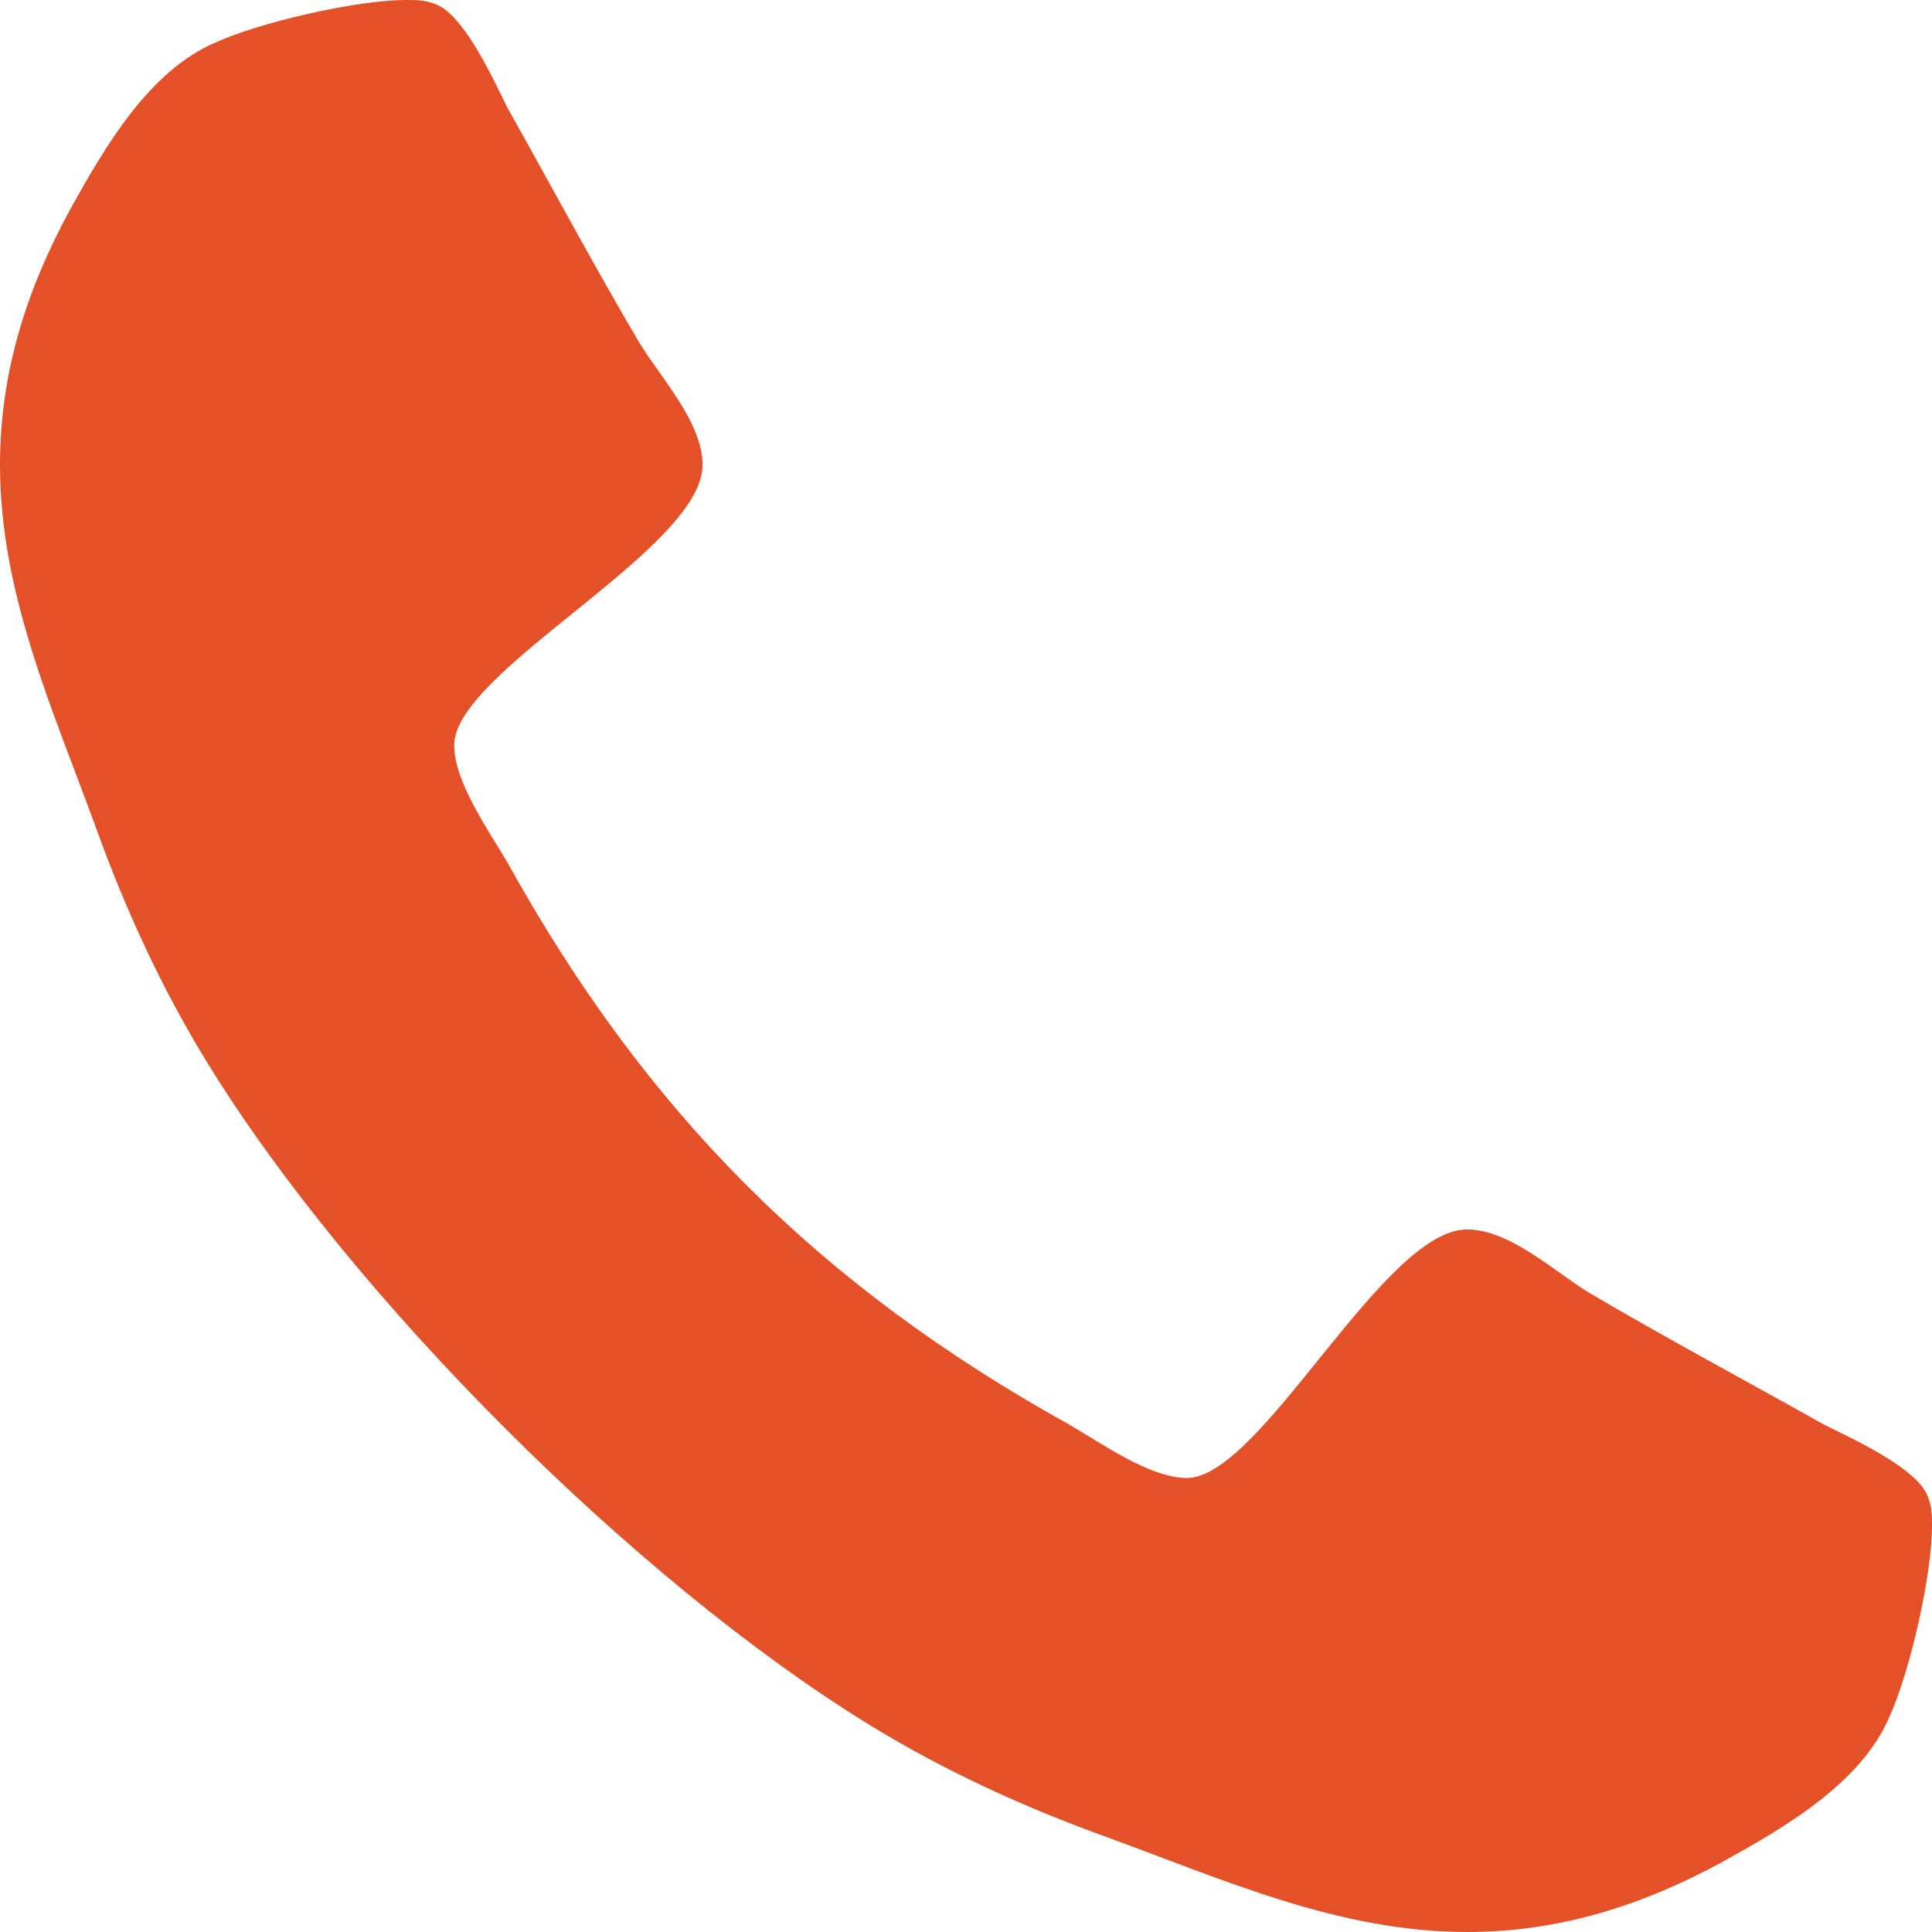
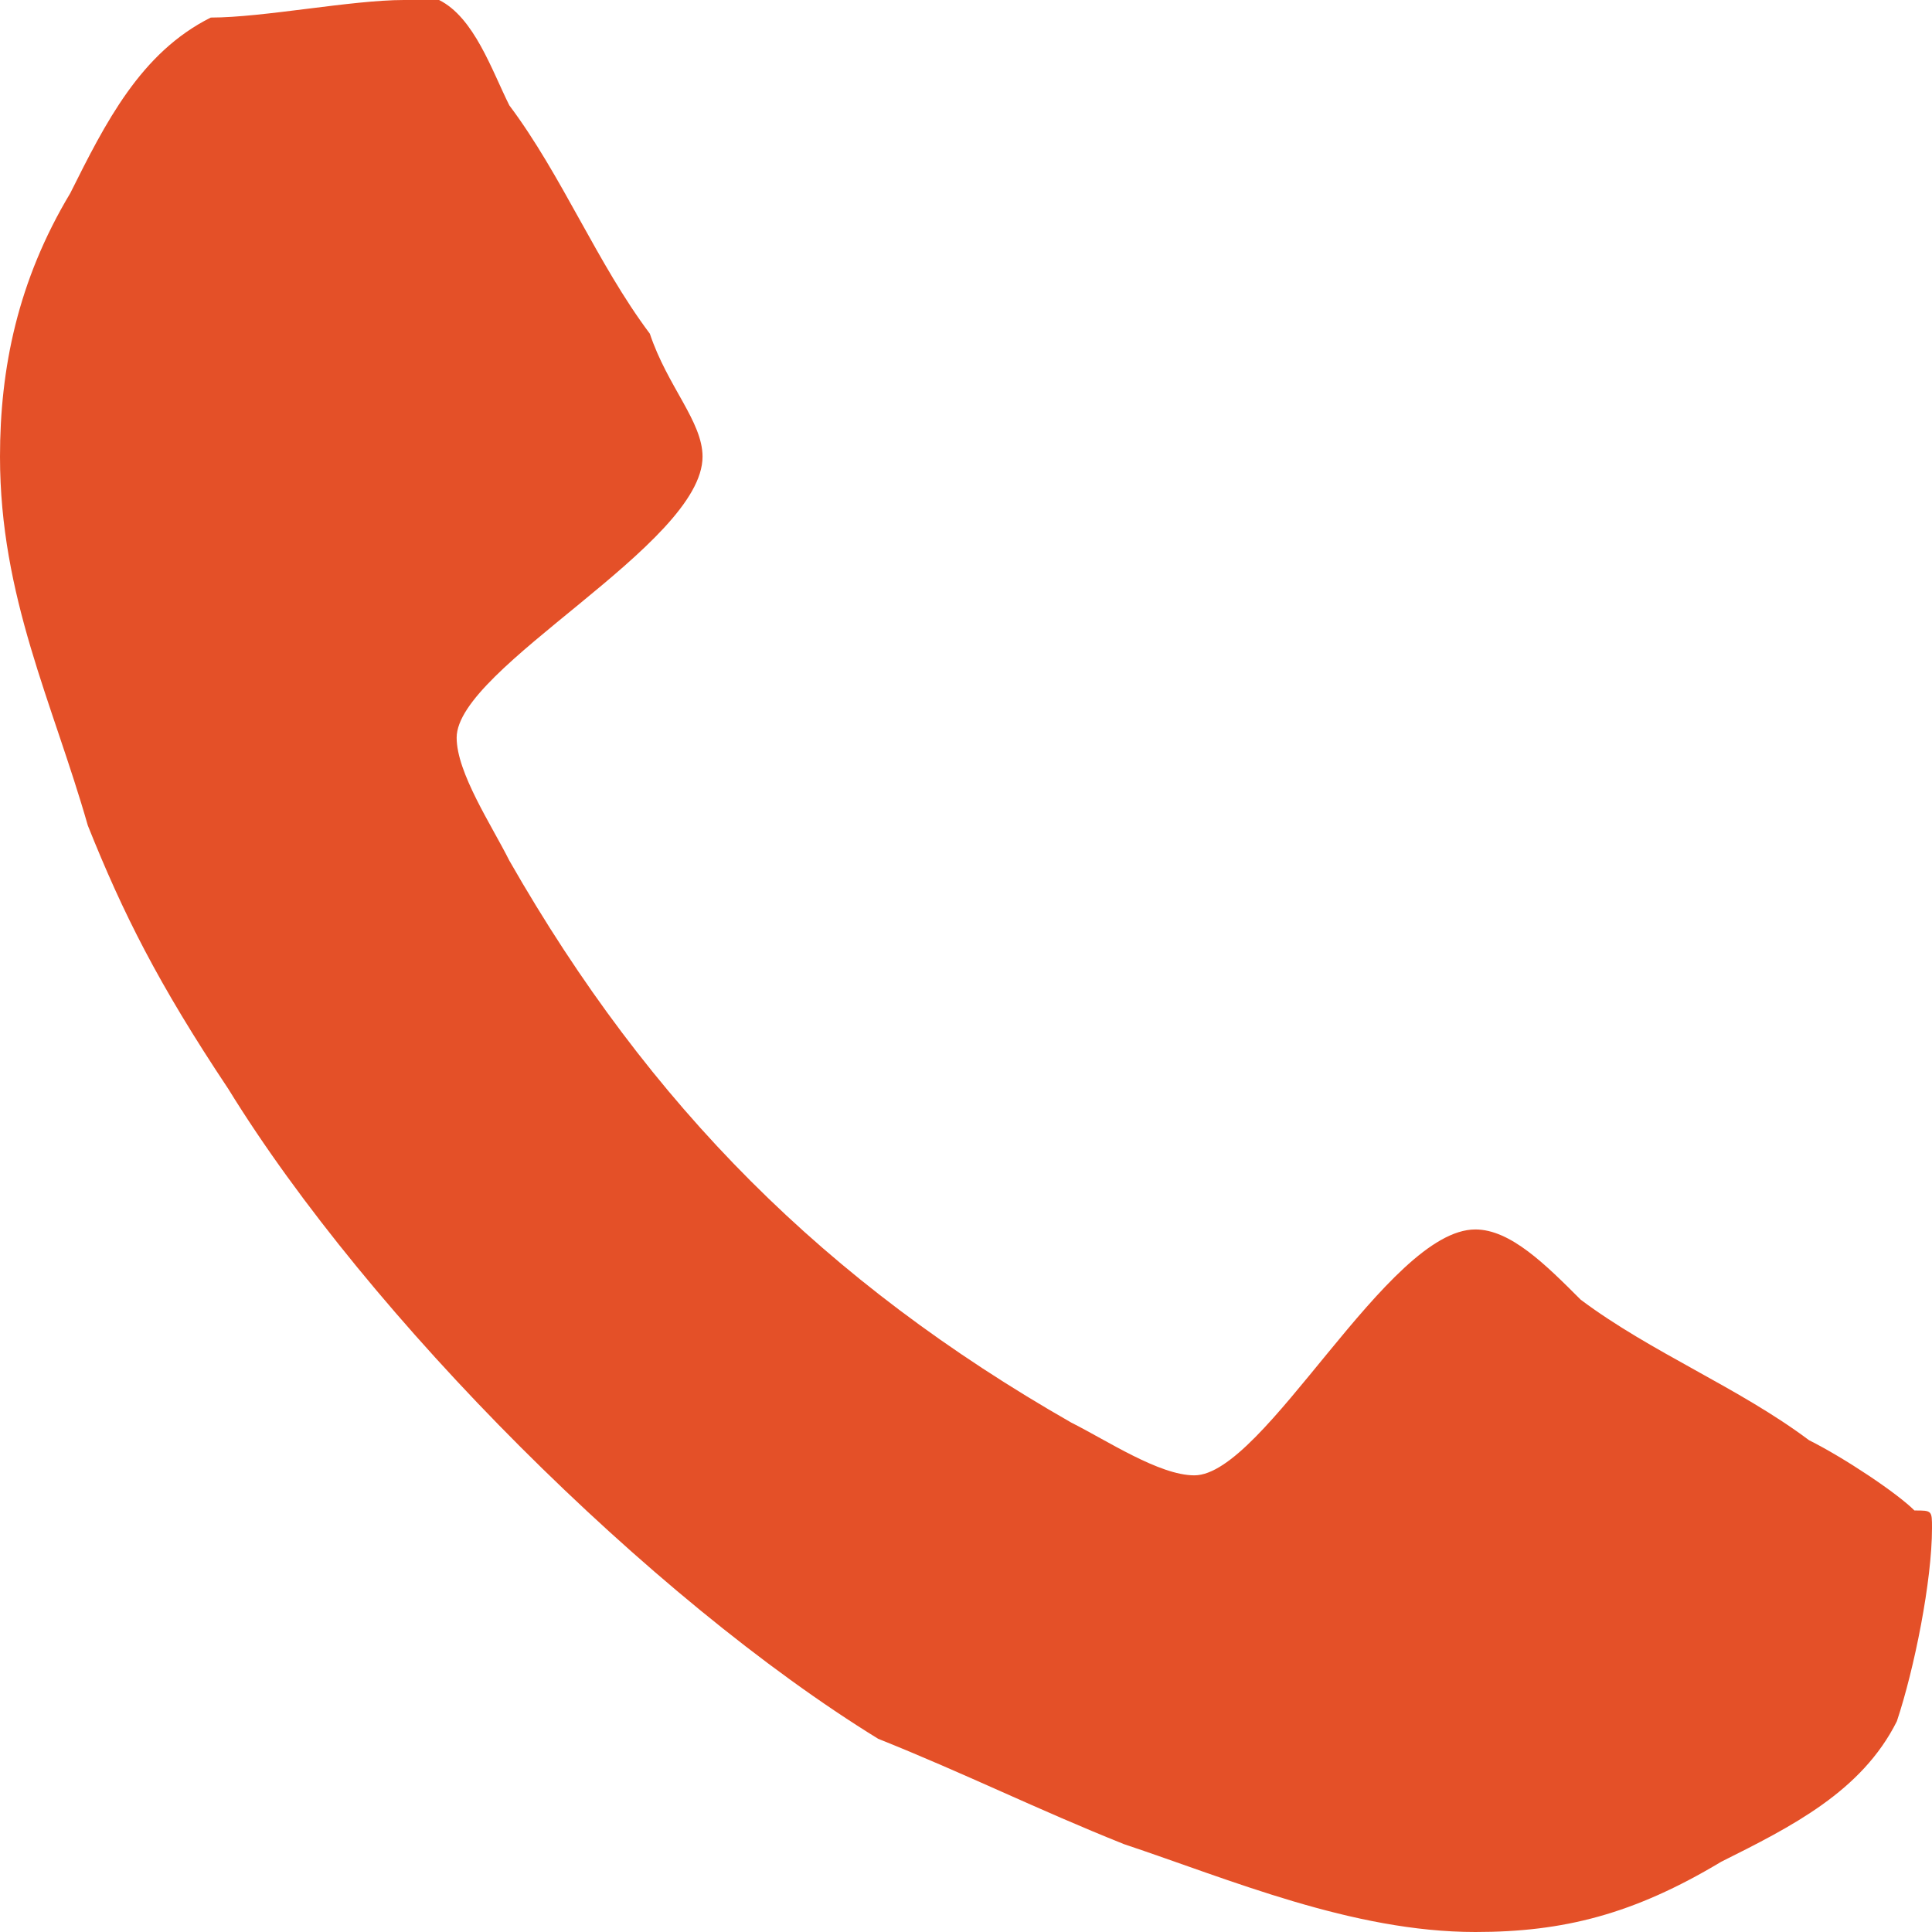
- <svg xmlns="http://www.w3.org/2000/svg" version="1.1" id="Layer_1" x="0px" y="0px" width="11px" height="11px" viewBox="0 0 11 11" enable-background="new 0 0 11 11" xml:space="preserve">
-   <g>
-     <path fill="#E45028" d="M10.758,9.774c-0.164,0.383-0.602,0.633-0.953,0.828C9.344,10.852,8.875,11,8.352,11   c-0.727,0-1.383-0.297-2.047-0.539c-0.477-0.172-0.938-0.383-1.367-0.648c-1.328-0.82-2.93-2.422-3.75-3.75   C0.922,5.633,0.711,5.172,0.54,4.695C0.297,4.031,0,3.375,0,2.648c0-0.523,0.148-0.992,0.398-1.453   c0.196-0.352,0.446-0.789,0.829-0.953C1.485,0.125,2.032,0,2.313,0c0.055,0,0.109,0,0.164,0.023   c0.164,0.055,0.336,0.438,0.414,0.594c0.25,0.445,0.492,0.898,0.75,1.336C3.766,2.156,4,2.406,4,2.648   C4,3.125,2.586,3.82,2.586,4.242c0,0.211,0.195,0.484,0.305,0.672C3.68,6.336,4.665,7.321,6.086,8.11   c0.188,0.109,0.461,0.305,0.672,0.305C7.18,8.415,7.875,7,8.352,7C8.594,7,8.844,7.235,9.047,7.36   c0.438,0.258,0.891,0.5,1.336,0.75c0.156,0.078,0.539,0.25,0.594,0.414C11,8.579,11,8.633,11,8.688   C11,8.969,10.875,9.516,10.758,9.774z" />
-   </g>
+ <svg xmlns="http://www.w3.org/2000/svg" width="11" height="11" viewBox="0 0 11 11">
+   <path d="M10.8 9.8c-0.2 0.4-0.6 0.6-1 0.8C9.3 10.9 8.9 11 8.4 11c-0.7 0-1.4-0.3-2-0.5 -0.5-0.2-0.9-0.4-1.4-0.6 -1.3-0.8-2.9-2.4-3.7-3.7C0.9 5.6 0.7 5.2 0.5 4.7 0.3 4 0 3.4 0 2.6c0-0.5 0.1-1 0.4-1.5 0.2-0.4 0.4-0.8 0.8-1C1.5 0.1 2 0 2.3 0c0.1 0 0.1 0 0.2 0 0.2 0.1 0.3 0.4 0.4 0.6 0.3 0.4 0.5 0.9 0.8 1.3C3.8 2.2 4 2.4 4 2.6 4 3.1 2.6 3.8 2.6 4.2c0 0.2 0.2 0.5 0.3 0.7C3.7 6.3 4.7 7.3 6.1 8.1c0.2 0.1 0.5 0.3 0.7 0.3C7.2 8.4 7.9 7 8.4 7 8.6 7 8.8 7.2 9 7.4c0.4 0.3 0.9 0.5 1.3 0.8 0.2 0.1 0.5 0.3 0.6 0.4C11 8.6 11 8.6 11 8.7 11 9 10.9 9.5 10.8 9.8z" fill="#E45028" />
</svg>
